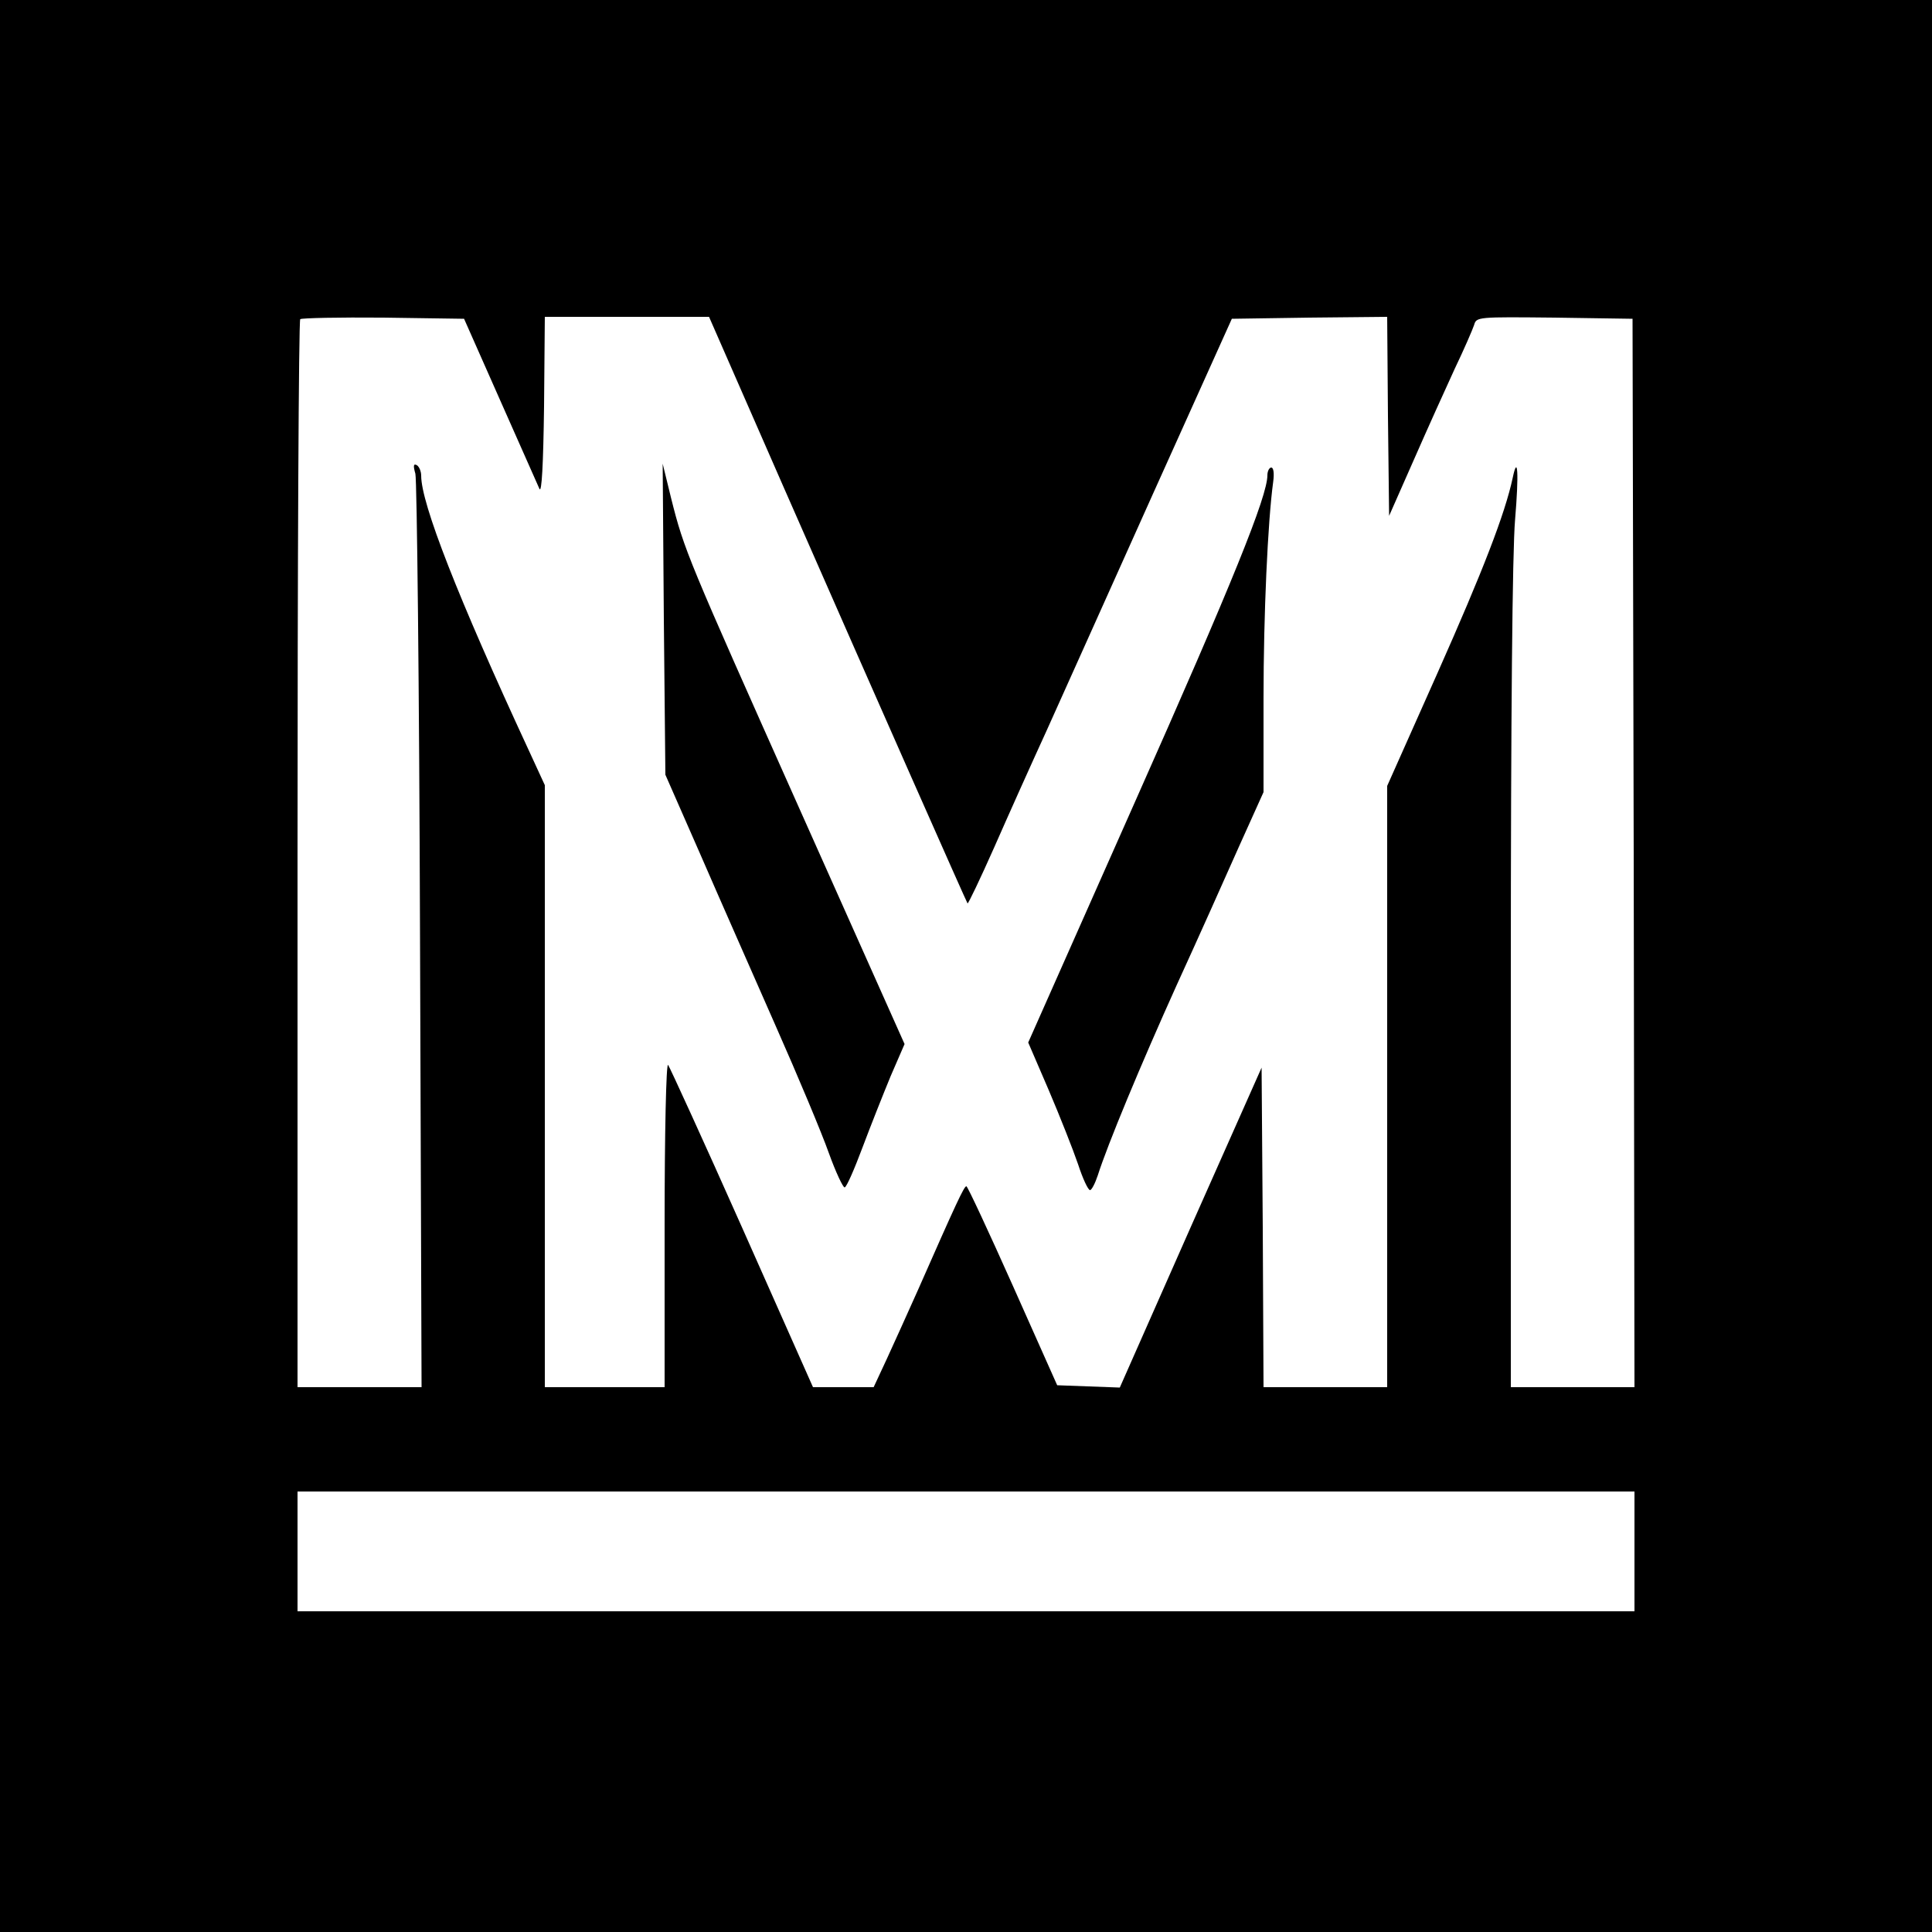
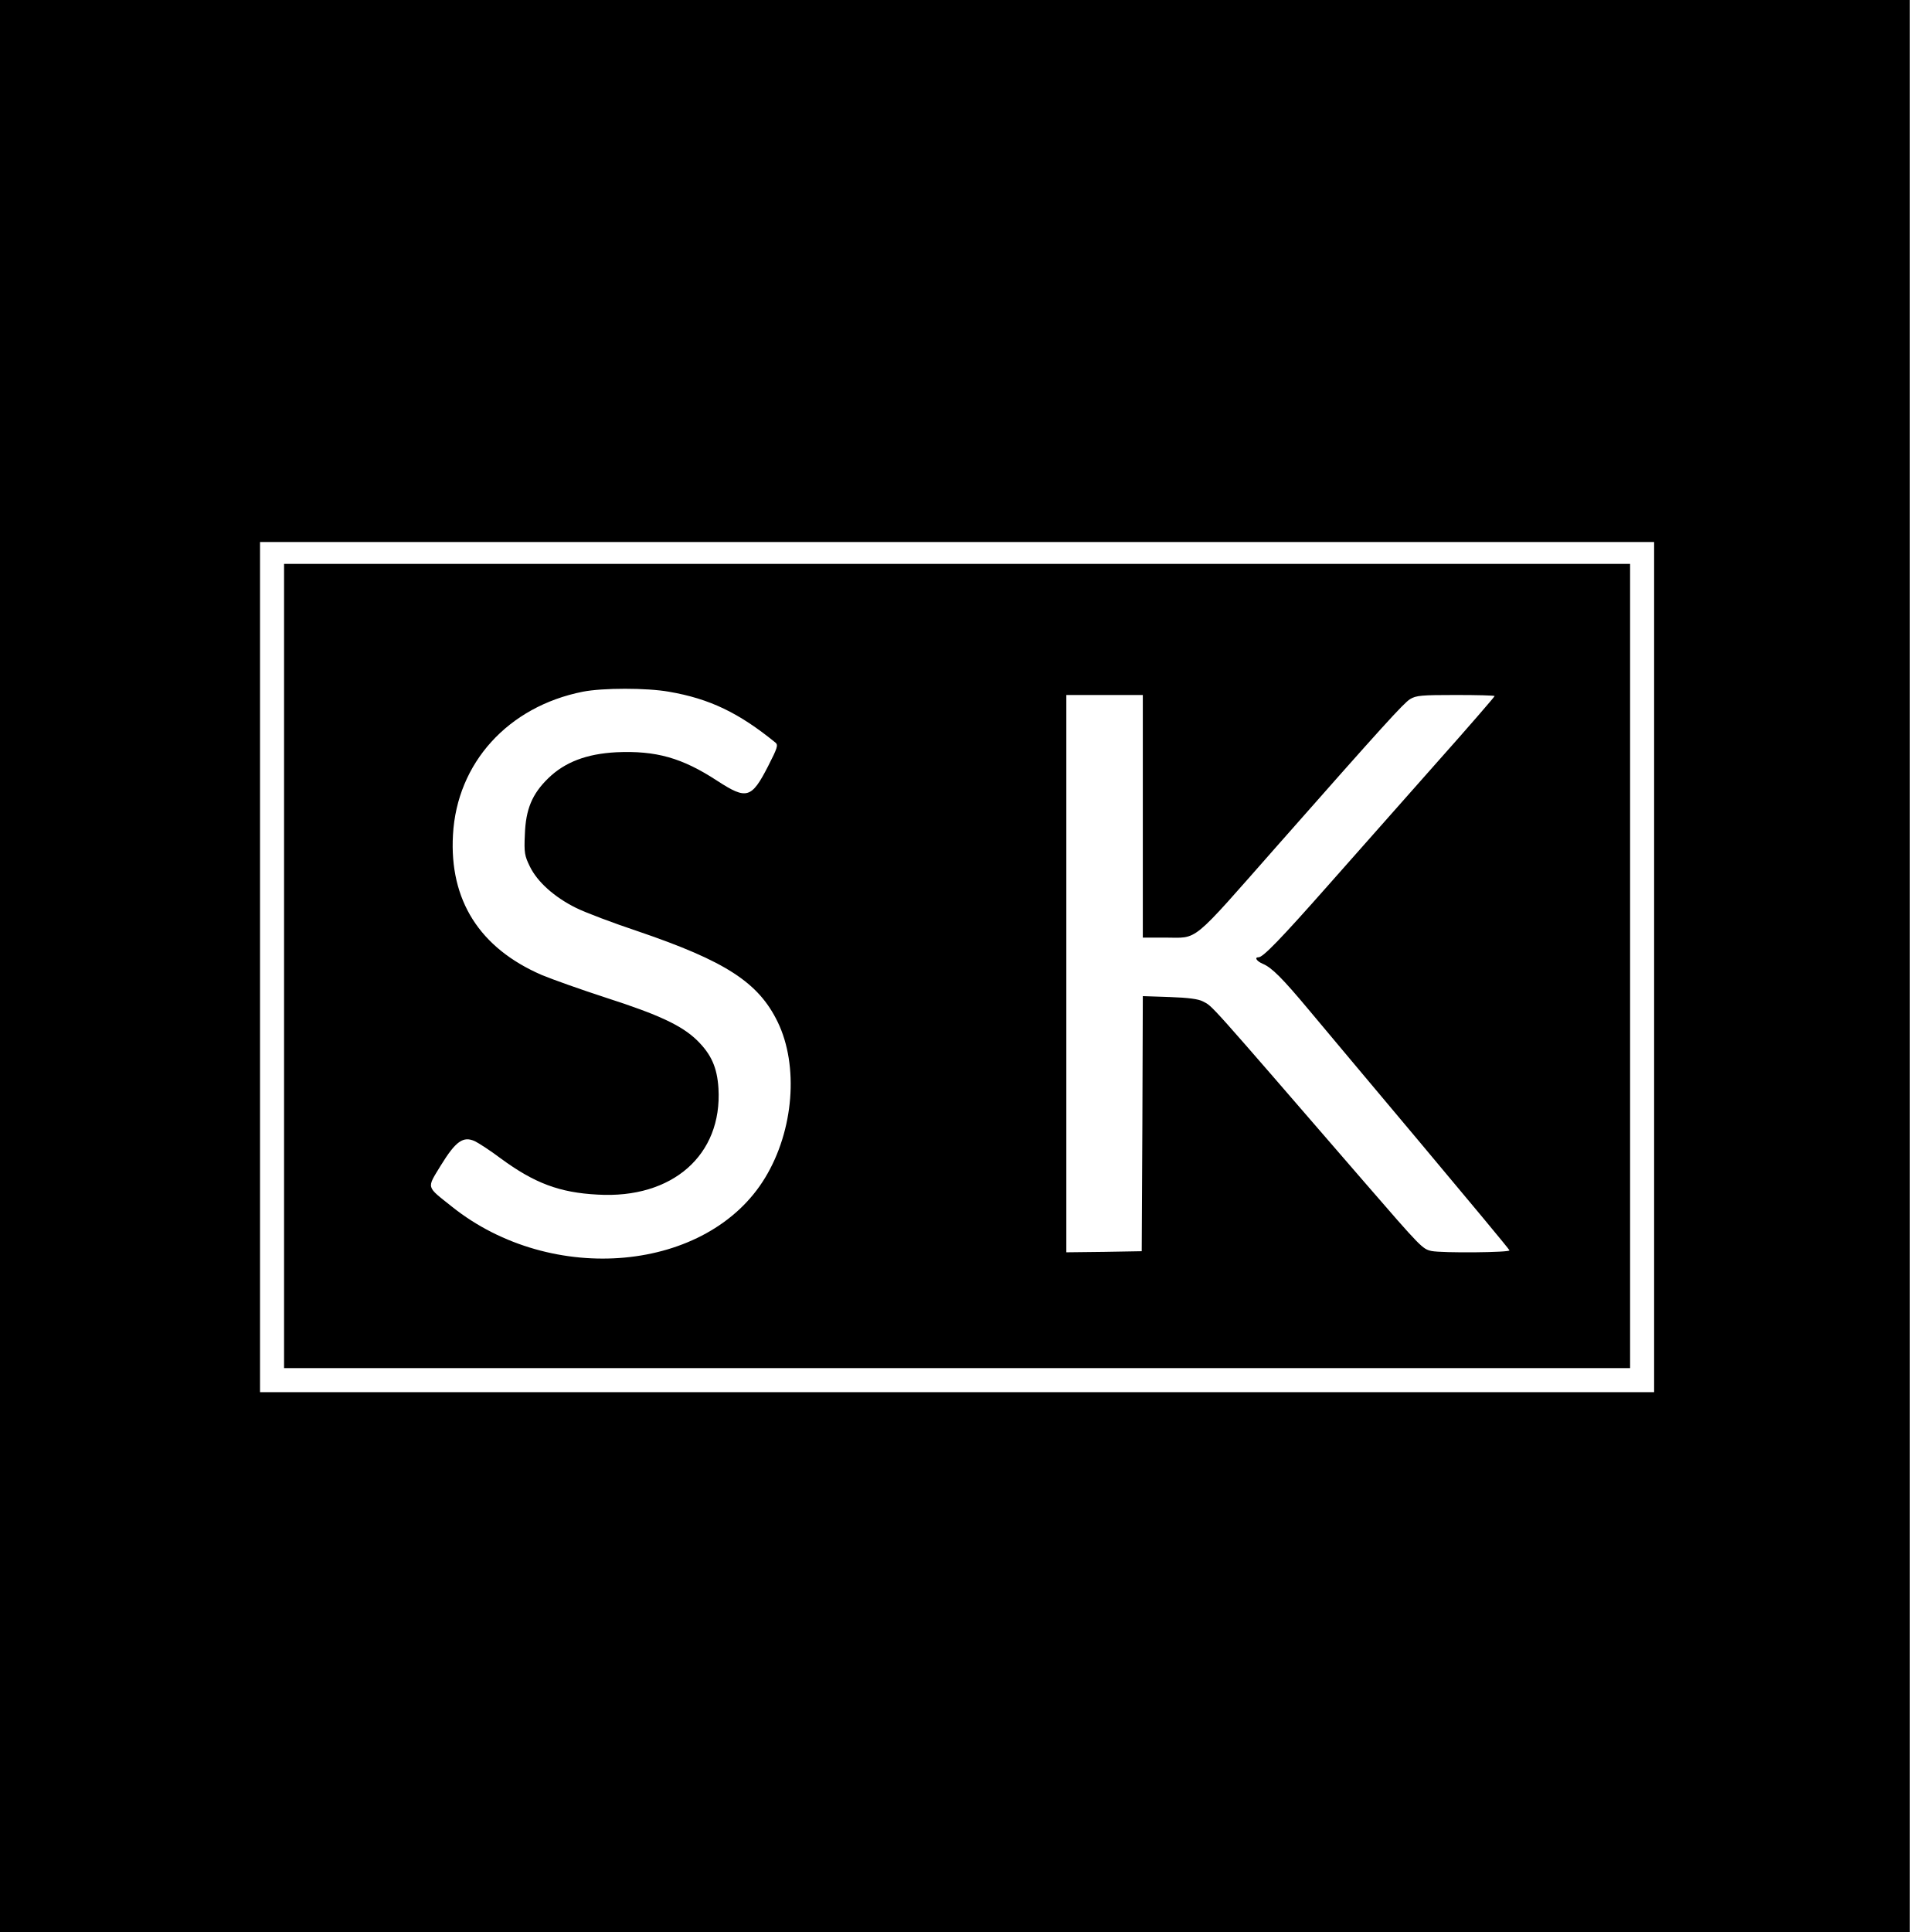
- <svg xmlns="http://www.w3.org/2000/svg" version="1.0" width="500pt" height="500pt" viewBox="0 0 500 500" preserveAspectRatio="xMidYMid meet">
-   <g transform="translate(0,500) scale(0.1,-0.1)" fill="#000000" stroke="none">
-     <path d="M0 2500 l0 -2500 2500 0 2500 0 0 2500 0 2500 -2500 0 -2500 0 0 -2500z m1294 1465 c51 -115 97 -219 102 -230 6 -13 10 63 12 213 l2 232 213 0 212 0 194 -443 c248 -565 472 -1071 475 -1075 2 -1 33 64 69 145 36 82 97 218 136 303 38 85 162 360 274 610 l205 455 201 3 201 2 2 -257 3 -258 64 145 c35 80 83 186 106 236 24 50 46 101 50 113 6 21 9 21 208 19 l202 -3 3 -1382 2 -1383 -160 0 -160 0 0 1059 c0 675 4 1106 11 1186 10 120 7 171 -6 109 -20 -94 -78 -243 -194 -504 l-131 -294 0 -778 0 -778 -160 0 -160 0 -2 414 -3 413 -184 -414 -183 -414 -81 3 -81 3 -115 258 c-63 141 -117 257 -120 257 -6 0 -26 -43 -126 -270 -26 -58 -62 -138 -80 -177 l-34 -73 -78 0 -79 0 -183 412 c-101 227 -188 417 -192 422 -5 6 -9 -178 -9 -412 l0 -422 -155 0 -155 0 0 779 0 779 -41 89 c-185 399 -279 640 -279 712 0 11 -5 23 -11 27 -9 5 -10 -1 -4 -22 4 -16 10 -554 12 -1196 l4 -1168 -160 0 -161 0 0 1378 c0 758 3 1382 7 1386 4 3 101 5 215 4 l209 -3 93 -210z m2936 -2980 l0 -155 -1730 0 -1730 0 0 155 0 155 1730 0 1730 0 0 -155z" />
-     <path d="M1718 3397 l4 -402 90 -205 c49 -113 137 -312 195 -444 58 -131 120 -279 138 -330 18 -50 37 -90 41 -89 5 1 25 47 46 103 21 56 54 139 73 185 l36 83 -272 609 c-291 652 -298 668 -332 803 l-22 90 3 -403z" />
-     <path d="M3280 3770 c0 -54 -90 -277 -343 -846 l-276 -622 53 -123 c29 -68 63 -154 76 -192 12 -37 26 -67 31 -67 4 0 13 17 20 38 25 79 111 286 204 492 54 118 126 279 161 358 l64 142 0 243 c0 217 11 458 25 560 3 22 1 37 -5 37 -5 0 -10 -9 -10 -20z" />
+ <svg xmlns="http://www.w3.org/2000/svg" version="1.0" width="874pt" height="884pt" viewBox="0 0 874 884" preserveAspectRatio="xMidYMid meet">
+   <g transform="translate(0,884) scale(0.1,-0.1)" fill="#000000" stroke="none">
+     <path d="M0 4420 l0 -4420 4370 0 4370 0 0 4420 0 4420 -4370 0 -4370 0 0 -4420z m7570 -5 l0 -1945 -3190 0 -3190 0 0 1945 0 1945 3190 0 3190 0 0 -1945z" />
+     <path d="M1300 4420 l0 -1840 3080 0 3080 0 0 1840 0 1840 -3080 0 -3080 0 0 -1840z m1761 1255 c187 -32 321 -97 488 -233 13 -11 9 -24 -34 -108 -76 -148 -98 -154 -232 -67 -162 106 -281 139 -462 131 -136 -7 -236 -45 -312 -119 -74 -72 -103 -142 -107 -257 -4 -84 -1 -98 23 -147 34 -70 112 -140 211 -189 42 -21 169 -69 283 -107 402 -137 552 -234 640 -415 97 -200 74 -496 -57 -712 -261 -433 -976 -499 -1434 -133 -119 95 -116 81 -51 188 69 112 103 136 157 111 18 -9 72 -44 117 -78 155 -114 270 -157 444 -166 342 -20 571 181 553 486 -6 96 -33 156 -98 220 -70 68 -175 117 -417 195 -114 37 -246 84 -294 104 -284 123 -423 342 -406 641 18 329 252 587 594 655 92 18 292 18 394 0z m2169 -570 l0 -555 100 0 c157 0 112 -37 515 420 485 550 578 652 608 671 28 17 52 19 210 19 97 0 177 -2 177 -5 0 -3 -120 -142 -268 -308 -147 -166 -369 -417 -493 -557 -220 -249 -299 -330 -319 -330 -21 0 -9 -18 19 -30 41 -17 89 -65 211 -211 58 -69 287 -343 510 -608 223 -266 407 -487 408 -492 4 -10 -307 -13 -357 -3 -41 9 -48 16 -306 314 -732 846 -693 803 -740 828 -21 11 -66 17 -152 20 l-123 4 -2 -583 -3 -584 -172 -3 -173 -2 0 1275 0 1275 175 0 175 0 0 -555z" />
  </g>
</svg>
